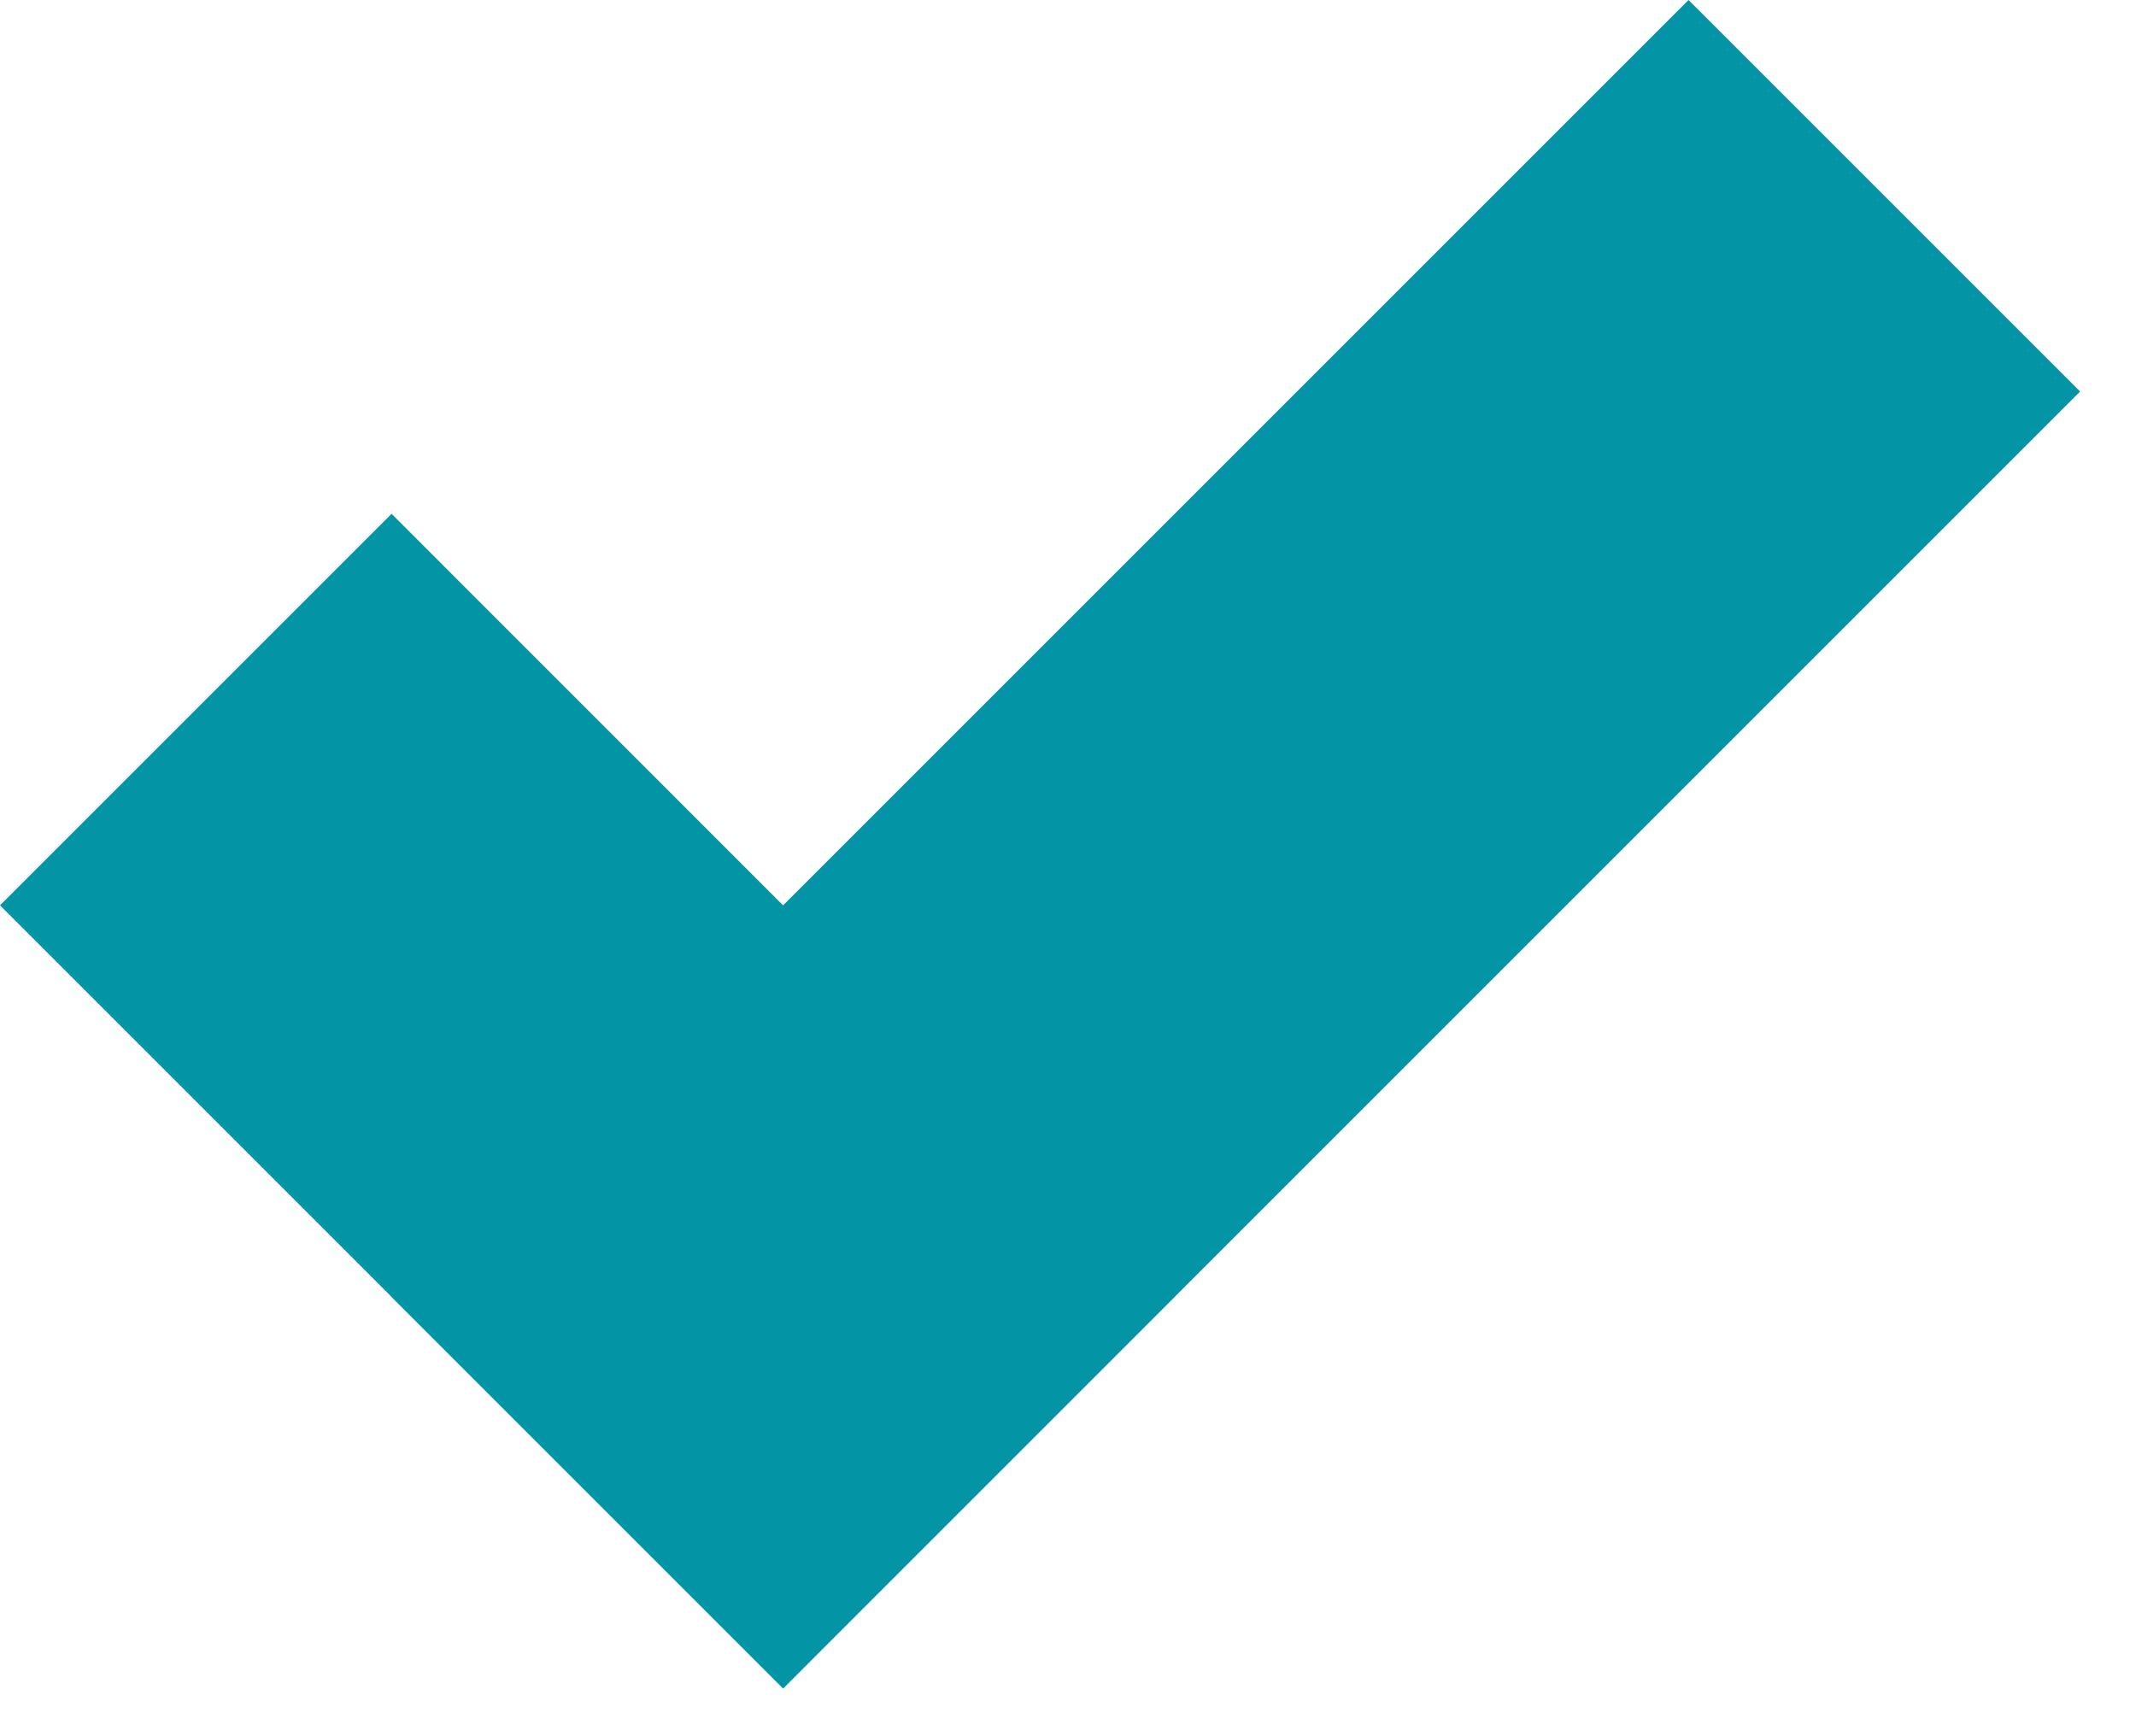
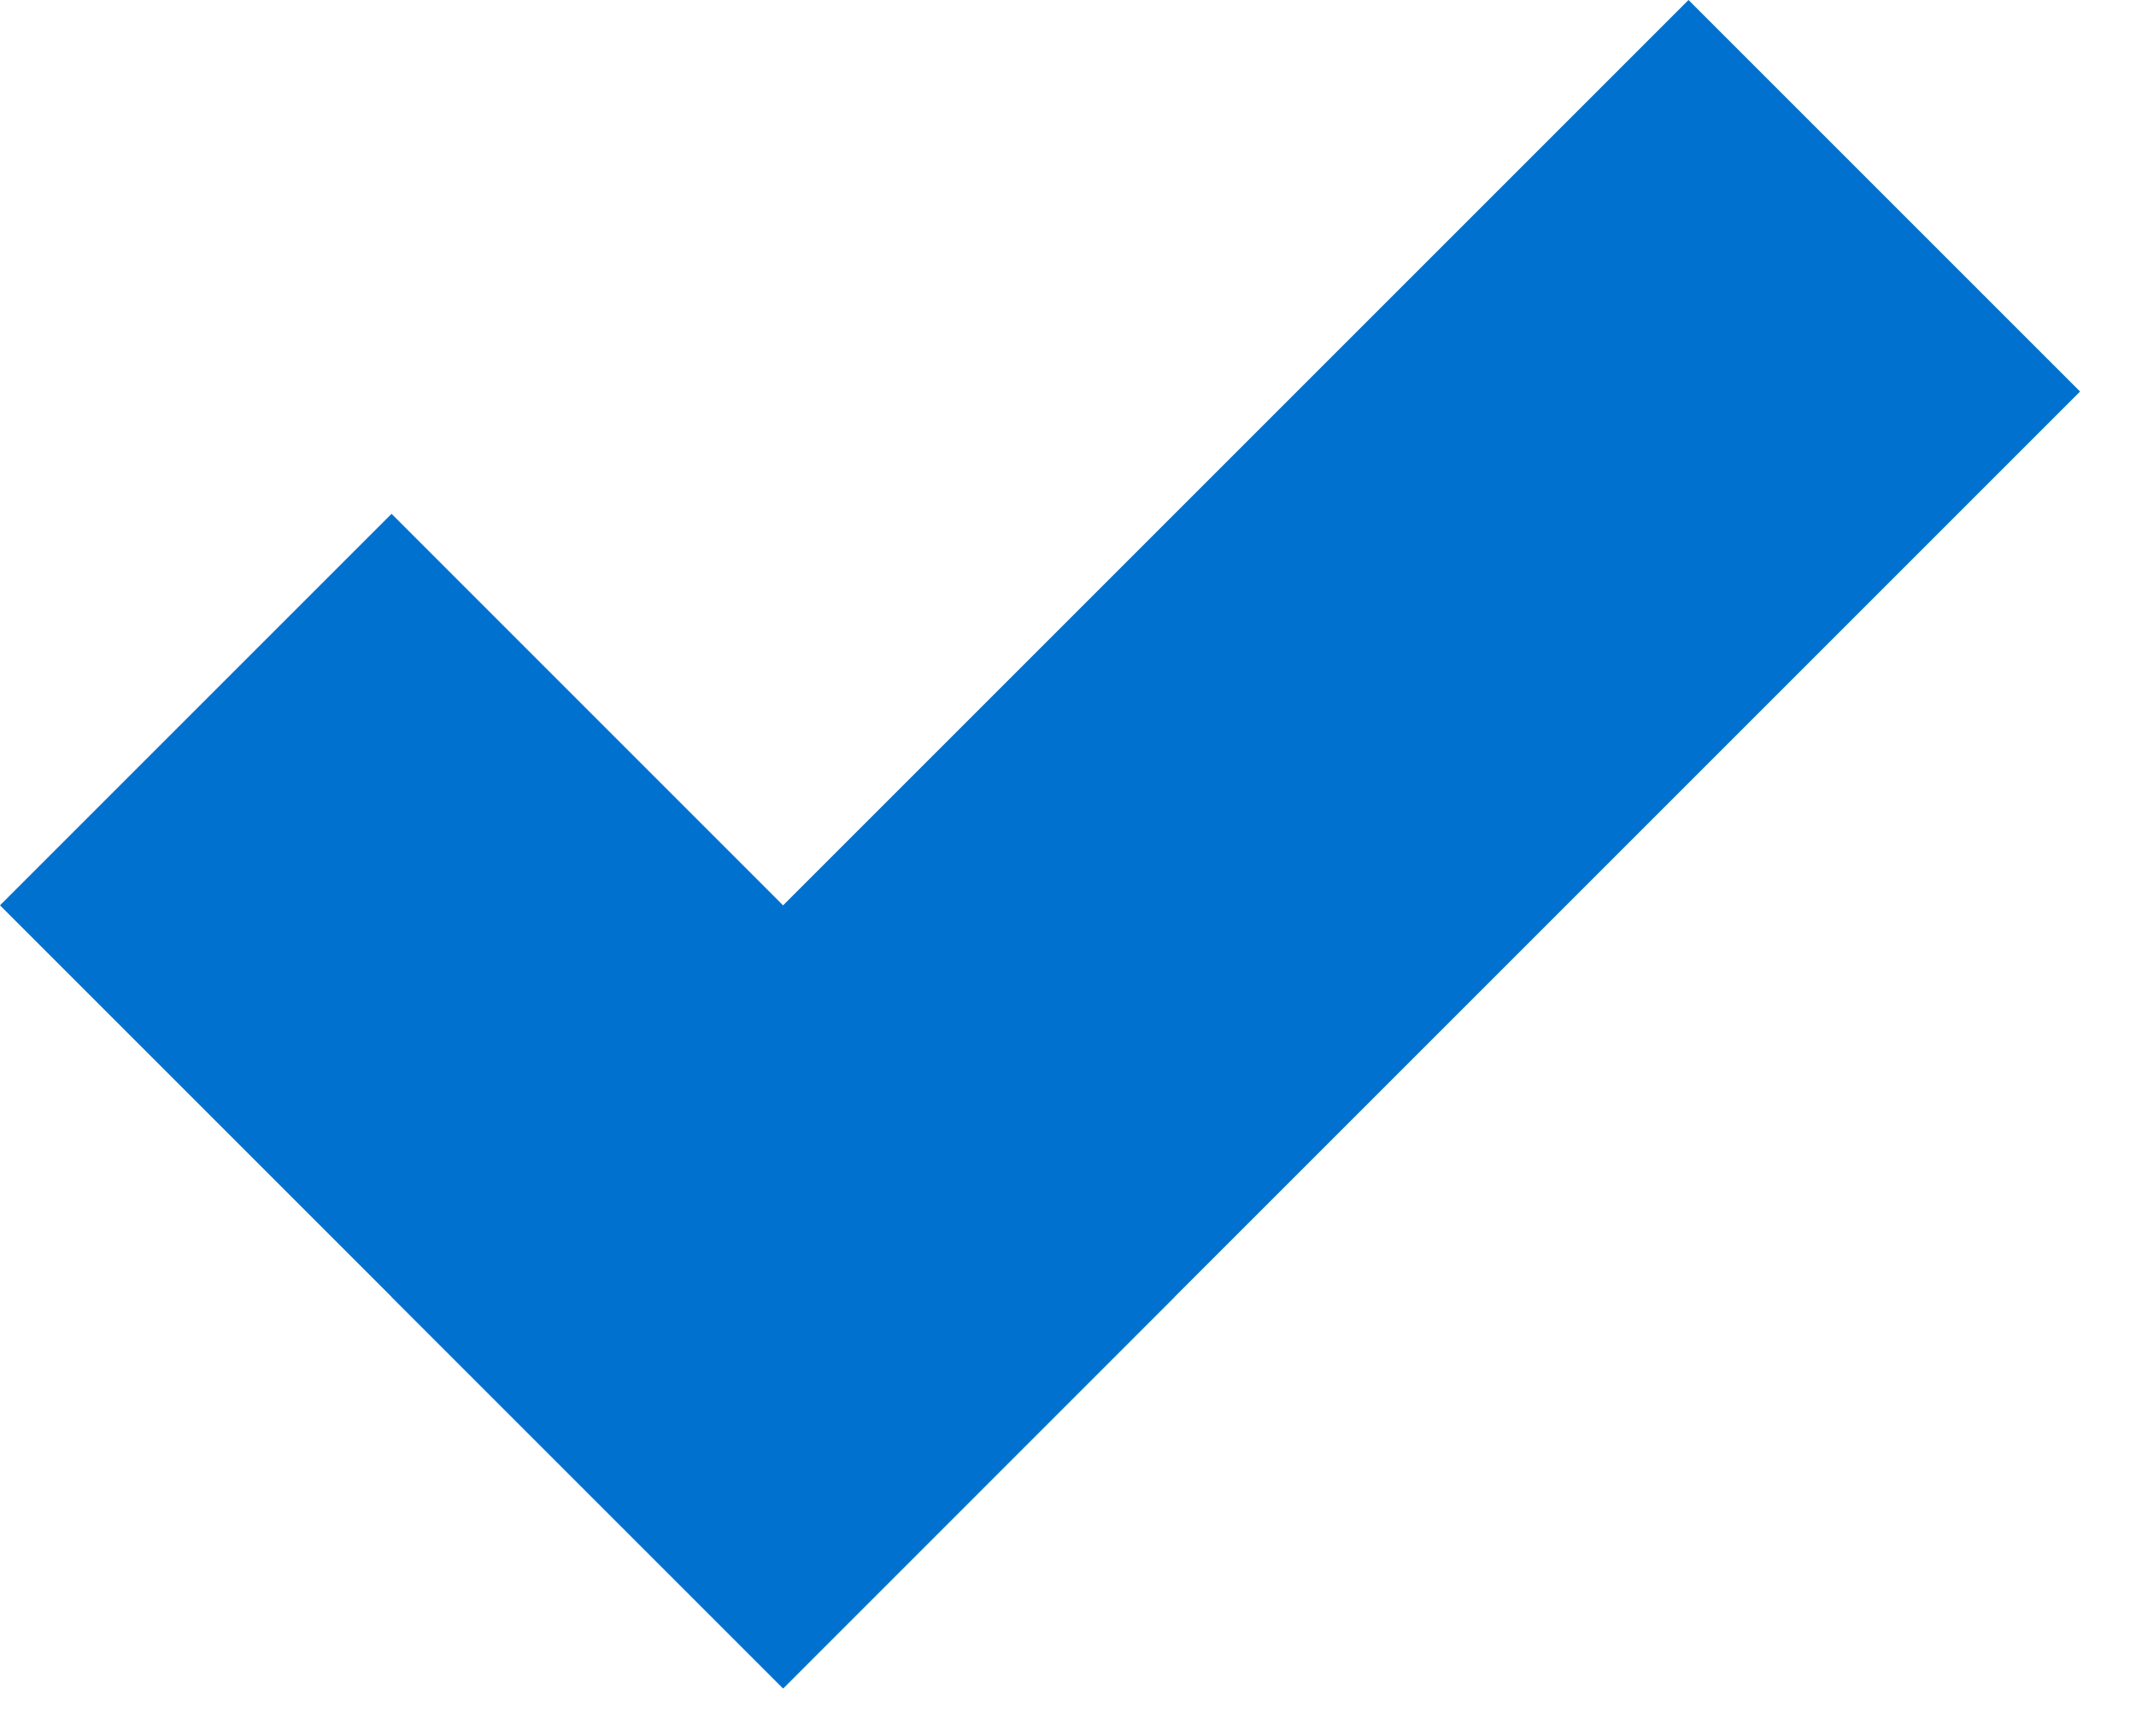
<svg xmlns="http://www.w3.org/2000/svg" width="100%" height="100%" viewBox="0 0 16 13" version="1.1" xml:space="preserve" style="fill-rule:evenodd;clip-rule:evenodd;stroke-linejoin:round;stroke-miterlimit:1.414;">
  <g>
-     <path d="M5.866,12.648l2.932,-2.933l-5.865,-5.866l-2.933,2.933l5.866,5.866Z" style="fill:#0394a6;" />
-     <path d="M15.581,2.933l-2.933,-2.933l-9.715,9.715l2.933,2.933l9.715,-9.715Z" style="fill:#0394a6;" />
+     <path d="M5.866,12.648l2.932,-2.933l-5.865,-5.866l-2.933,2.933l5.866,5.866Z" style="fill:#0071CE;" />
+     <path d="M15.581,2.933l-2.933,-2.933l-9.715,9.715l2.933,2.933l9.715,-9.715Z" style="fill:#0071CE;" />
  </g>
</svg>
